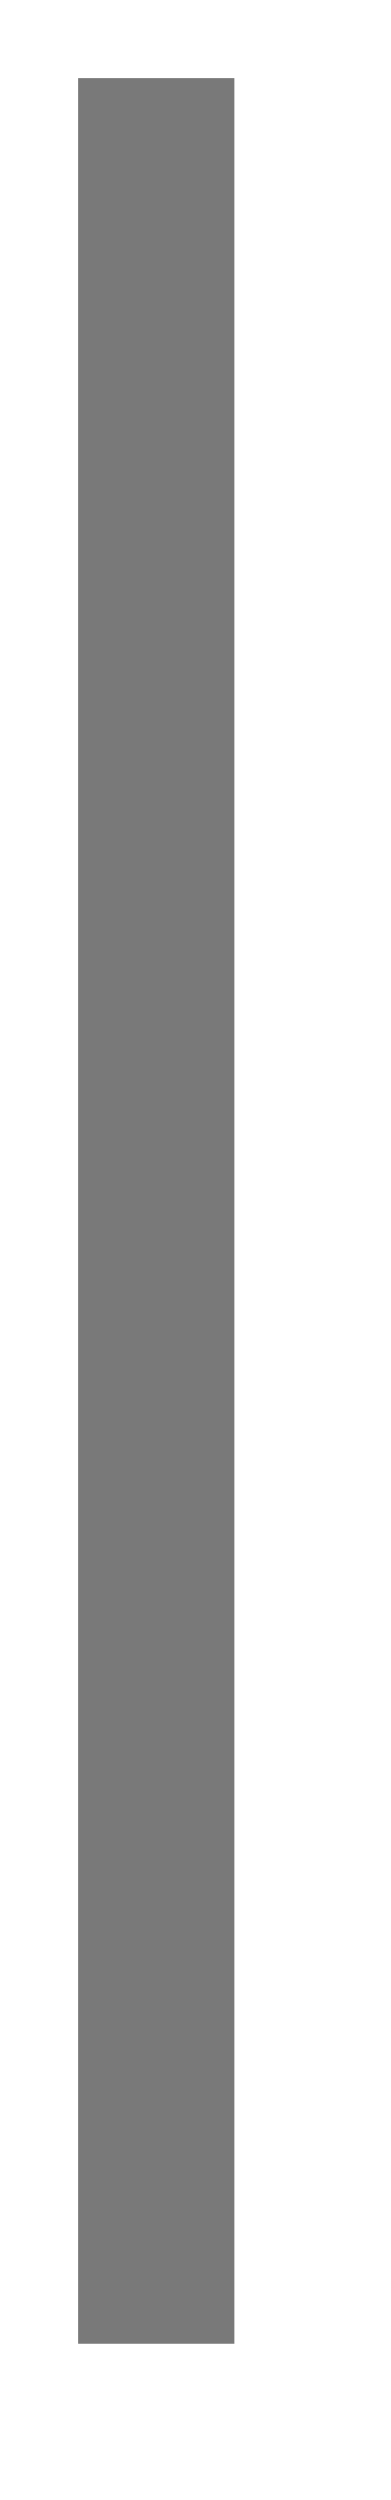
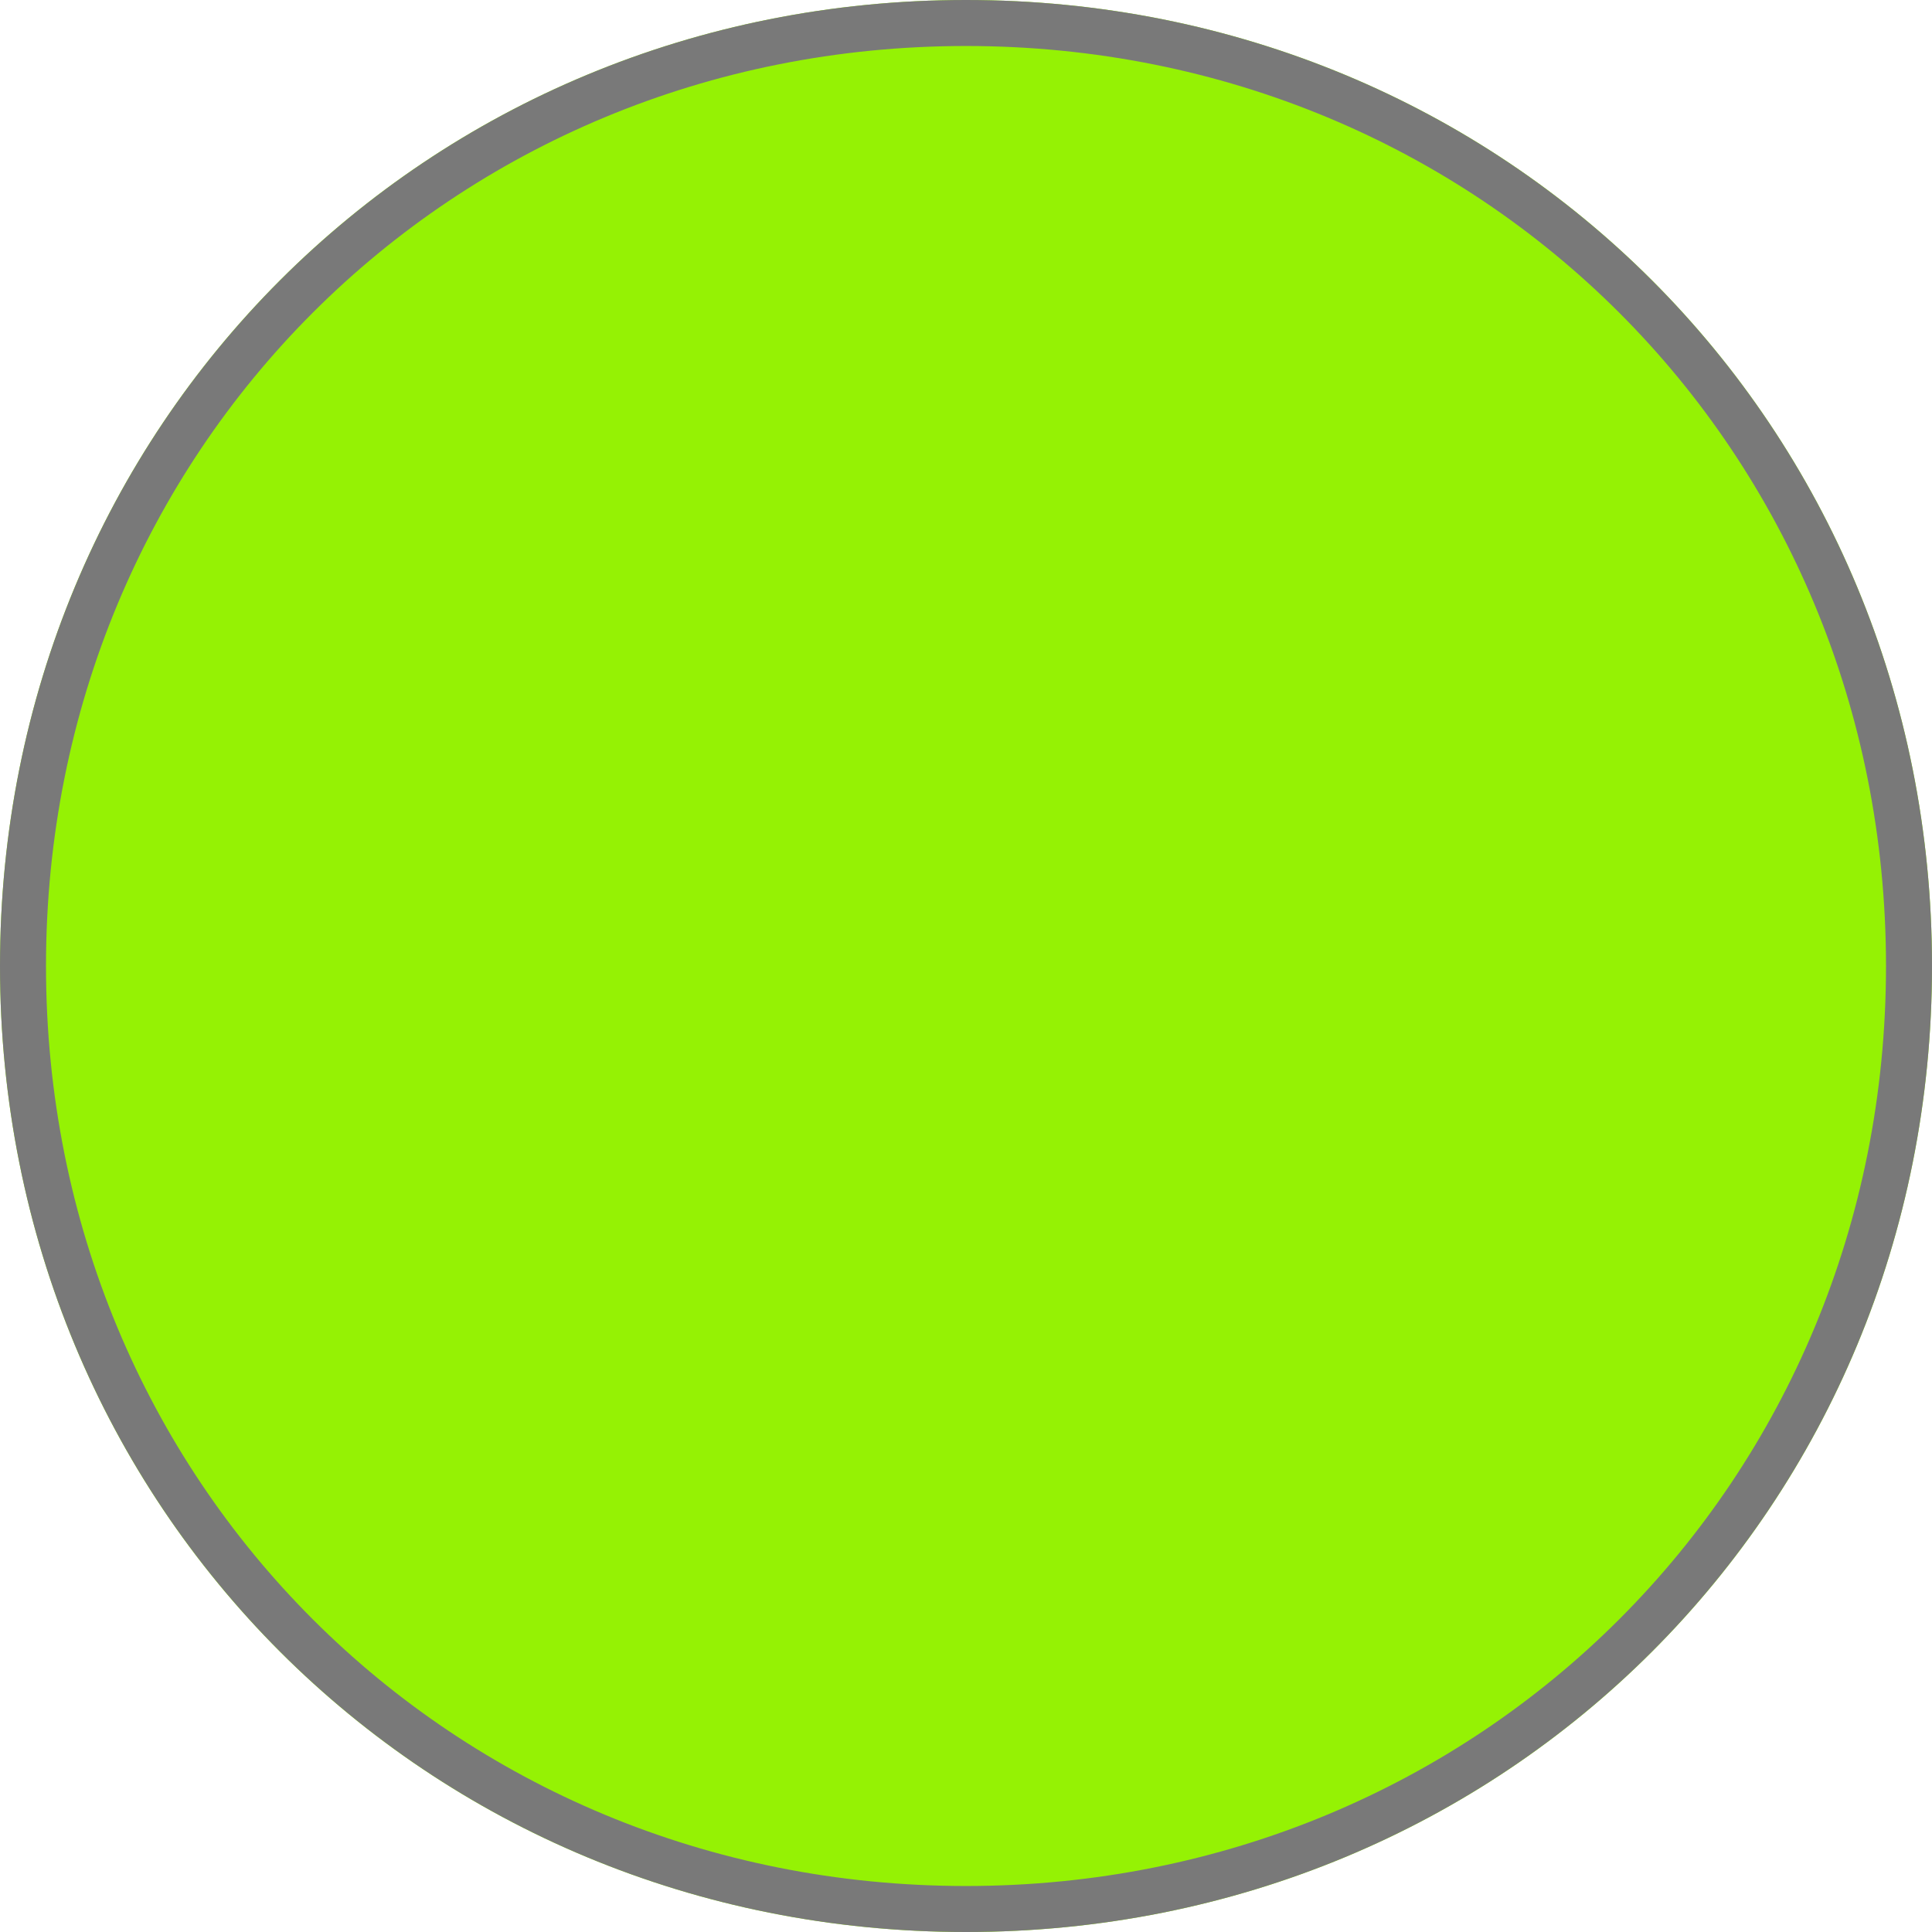
- <svg xmlns="http://www.w3.org/2000/svg" version="1.1" width="5px" height="32px">
-   <g transform="matrix(1 0 0 1 -239 -1781 )">
-     <path d="M 241 1782  L 241 1811  " stroke-width="2" stroke="#797979" fill="none" />
+ <svg xmlns="http://www.w3.org/2000/svg" version="1.1" width="42px" height="42px">
+   <g transform="matrix(1 0 0 1 -170 -1836 )">
+     <path d="M 191 1836  C 202.76 1836  212 1845.24  212 1857  C 212 1868.76  202.76 1878  191 1878  C 179.24 1878  170 1868.76  170 1857  C 170 1845.24  179.24 1836  191 1836  Z " fill-rule="nonzero" fill="#95f204" stroke="none" />
+     <path d="M 191 1836.5  C 202.48 1836.5  211.5 1845.52  211.5 1857  C 211.5 1868.48  202.48 1877.5  191 1877.5  C 179.52 1877.5  170.5 1868.48  170.5 1857  C 170.5 1845.52  179.52 1836.5  191 1836.5  Z " stroke-width="1" stroke="#797979" fill="none" />
  </g>
</svg>
